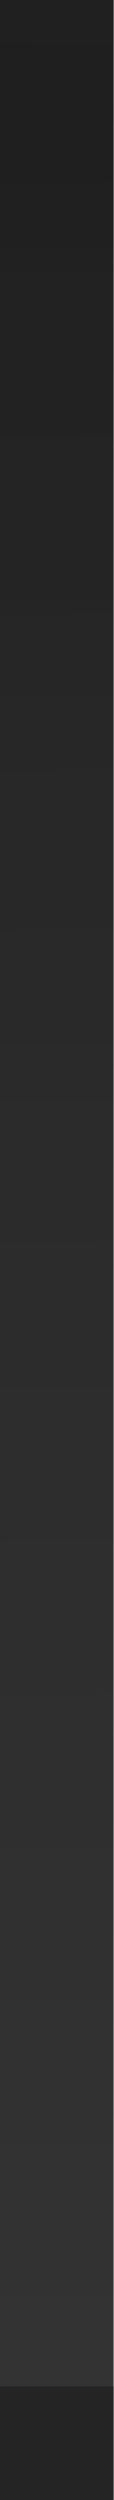
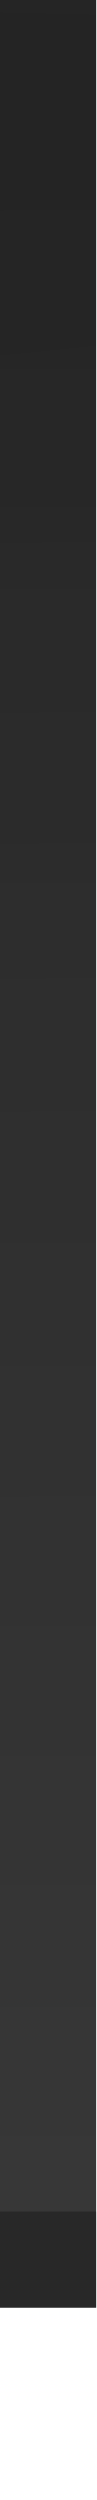
- <svg xmlns="http://www.w3.org/2000/svg" xmlns:xlink="http://www.w3.org/1999/xlink" width="1" height="22" version="1.1" viewBox="0 0 1 22">
+ <svg xmlns="http://www.w3.org/2000/svg" xmlns:xlink="http://www.w3.org/1999/xlink" width="1" height="26" version="1.1" viewBox="0 0 1 26">
  <defs>
    <radialGradient id="b" cx="638.97" cy="1999.6" r="640" gradientTransform="matrix(-1 1.1431e-6 1.781e-8 -.03125 606.84 98.112)" gradientUnits="userSpaceOnUse" xlink:href="#a" />
    <linearGradient id="a">
      <stop offset="0" />
      <stop stop-opacity="0" offset="1" />
    </linearGradient>
-     <radialGradient id="c" cx="638.97" cy="1999.6" r="640" gradientTransform="matrix(-1 5.7153e-7 1.781e-8 -.015625 606.84 66.869)" gradientUnits="userSpaceOnUse" xlink:href="#a" />
-     <radialGradient id="d" cx="638.97" cy="1999.6" r="640" gradientTransform="matrix(-1 2.8576e-7 1.781e-8 -.0078125 606.84 51.247)" gradientUnits="userSpaceOnUse" xlink:href="#a" />
+     <radialGradient id="c" cx="638.97" cy="1999.6" r="640" gradientTransform="matrix(-1 5.7153e-7 1.781e-8 -.015625 606.84 64.869)" gradientUnits="userSpaceOnUse" xlink:href="#a" />
+     <radialGradient id="d" cx="638.97" cy="1999.6" r="640" gradientTransform="matrix(-1 2.8576e-7 1.781e-8 -.0078125 606.84 49.247)" gradientUnits="userSpaceOnUse" xlink:href="#a" />
  </defs>
-   <g transform="translate(-35.817 -34.627)">
-     <path d="m35.817 34.627v22h1v-22z" fill-opacity=".8" />
-     <path d="m35.817 34.627v21h1v-21z" fill="url(#b)" fill-rule="evenodd" opacity=".3" />
-     <path d="m35.817 34.627v11h1v-11z" fill="url(#c)" fill-rule="evenodd" opacity=".08" />
-     <path d="m35.817 34.627v6h1v-6z" fill="url(#d)" fill-rule="evenodd" opacity=".1" />
+   <g transform="translate(-35.817,-32.627)" opacity=".98">
+     <path d="m35.817 32.627v24h1v-24z" fill-opacity=".8" />
+     <path d="m35.817 32.627v23h1v-23z" fill="url(#b)" fill-rule="evenodd" opacity=".3" />
+     <path d="m35.817 32.627v11h1v-11z" fill="url(#c)" fill-rule="evenodd" opacity=".08" />
+     <path d="m35.817 32.627v6h1v-6z" fill="url(#d)" fill-rule="evenodd" opacity=".1" />
    <path d="m35.817 55.627v1h1v-1z" fill-opacity=".3" />
  </g>
</svg>
